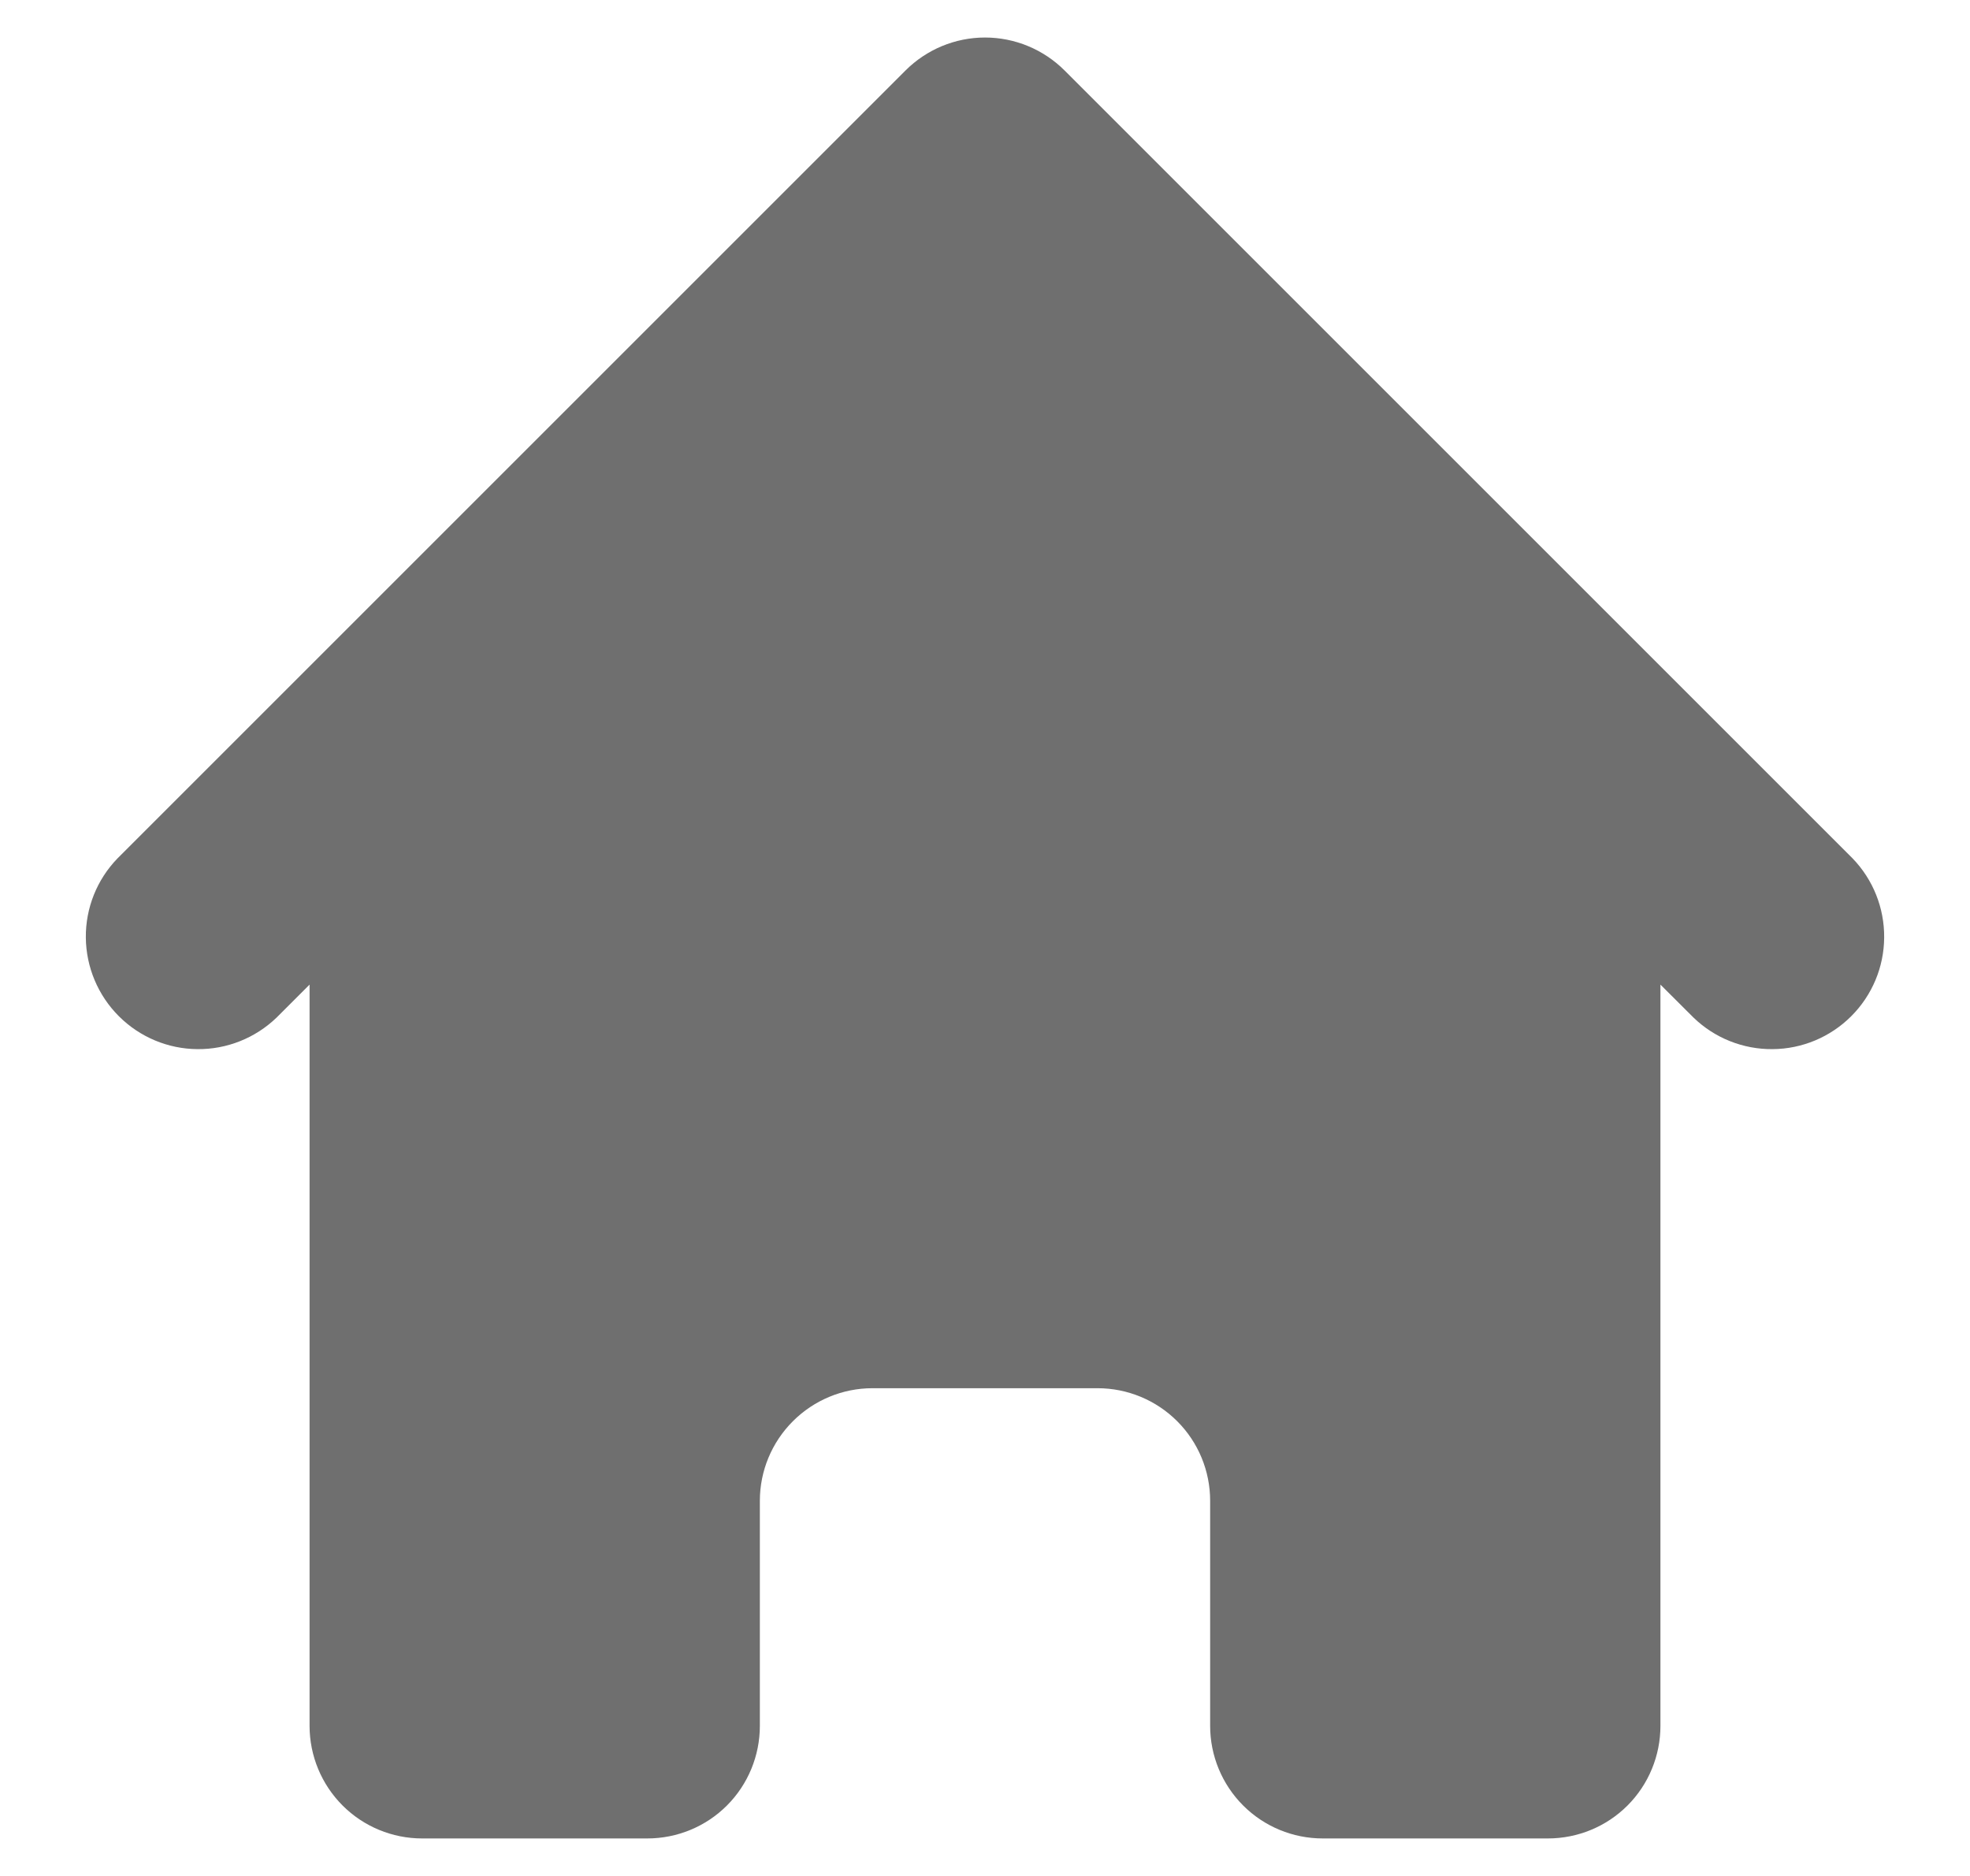
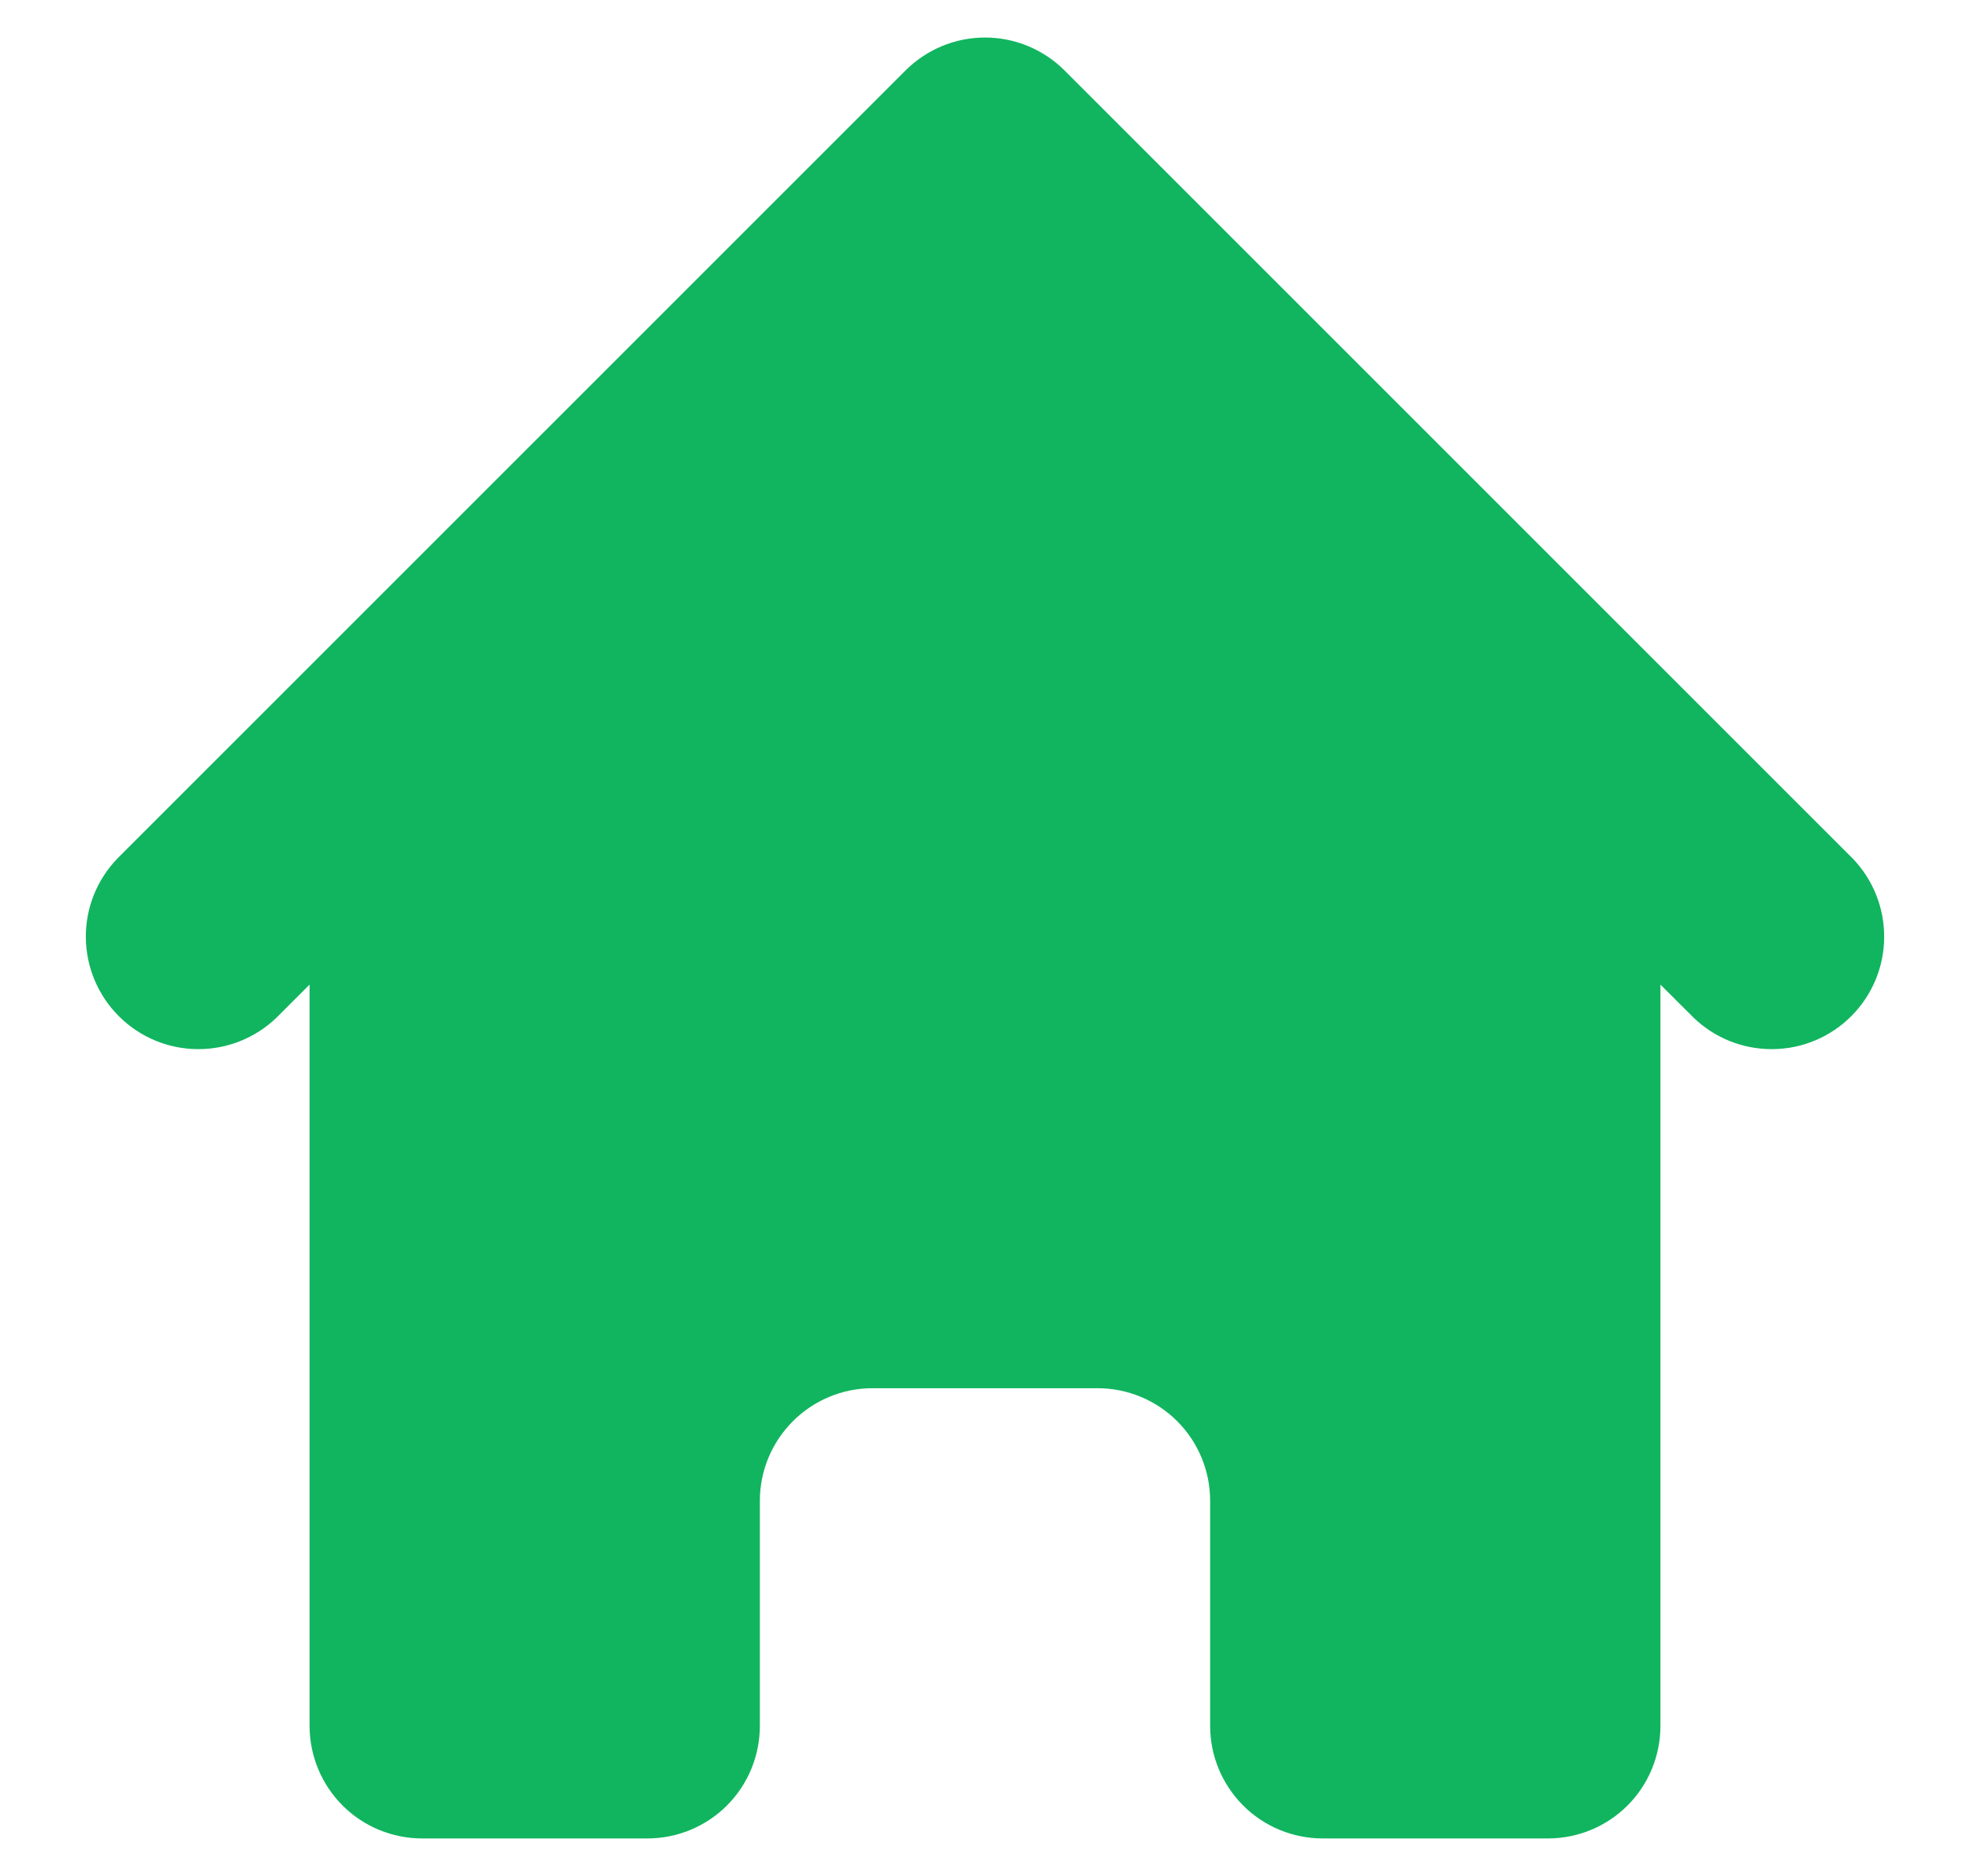
<svg xmlns="http://www.w3.org/2000/svg" width="21" height="20" viewBox="0 0 21 20" fill="none">
-   <path d="M11.349 0.752C11.124 0.527 10.819 0.4 10.5 0.4C10.182 0.4 9.877 0.527 9.652 0.752L1.252 9.152C1.033 9.378 0.912 9.681 0.915 9.996C0.918 10.31 1.044 10.611 1.267 10.834C1.489 11.056 1.79 11.183 2.105 11.185C2.419 11.188 2.722 11.067 2.949 10.848L3.3 10.497V18.4C3.3 18.718 3.427 19.024 3.652 19.249C3.877 19.474 4.182 19.6 4.5 19.6H6.9C7.219 19.6 7.524 19.474 7.749 19.249C7.974 19.024 8.1 18.718 8.1 18.4V16C8.1 15.682 8.227 15.377 8.452 15.152C8.677 14.927 8.982 14.8 9.3 14.8H11.7C12.019 14.8 12.324 14.927 12.549 15.152C12.774 15.377 12.9 15.682 12.9 16V18.4C12.9 18.718 13.027 19.024 13.252 19.249C13.477 19.474 13.782 19.6 14.1 19.6H16.5C16.819 19.6 17.124 19.474 17.349 19.249C17.574 19.024 17.7 18.718 17.7 18.4V10.497L18.052 10.848C18.278 11.067 18.581 11.188 18.896 11.185C19.211 11.183 19.512 11.056 19.734 10.834C19.957 10.611 20.083 10.31 20.085 9.996C20.088 9.681 19.967 9.378 19.749 9.152L11.349 0.752Z" fill="#6F6F6F" />
+   <path d="M11.349 0.752C11.124 0.527 10.819 0.4 10.5 0.4C10.182 0.4 9.877 0.527 9.652 0.752L1.252 9.152C1.033 9.378 0.912 9.681 0.915 9.996C0.918 10.31 1.044 10.611 1.267 10.834C1.489 11.056 1.79 11.183 2.105 11.185C2.419 11.188 2.722 11.067 2.949 10.848L3.3 10.497V18.4C3.3 18.718 3.427 19.024 3.652 19.249C3.877 19.474 4.182 19.6 4.5 19.6H6.9C7.219 19.6 7.524 19.474 7.749 19.249C7.974 19.024 8.1 18.718 8.1 18.4V16C8.1 15.682 8.227 15.377 8.452 15.152C8.677 14.927 8.982 14.8 9.3 14.8H11.7C12.019 14.8 12.324 14.927 12.549 15.152C12.774 15.377 12.9 15.682 12.9 16V18.4C12.9 18.718 13.027 19.024 13.252 19.249C13.477 19.474 13.782 19.6 14.1 19.6H16.5C16.819 19.6 17.124 19.474 17.349 19.249C17.574 19.024 17.7 18.718 17.7 18.4V10.497L18.052 10.848C18.278 11.067 18.581 11.188 18.896 11.185C19.211 11.183 19.512 11.056 19.734 10.834C19.957 10.611 20.083 10.31 20.085 9.996C20.088 9.681 19.967 9.378 19.749 9.152L11.349 0.752Z" fill="#11B55F" />
</svg>
